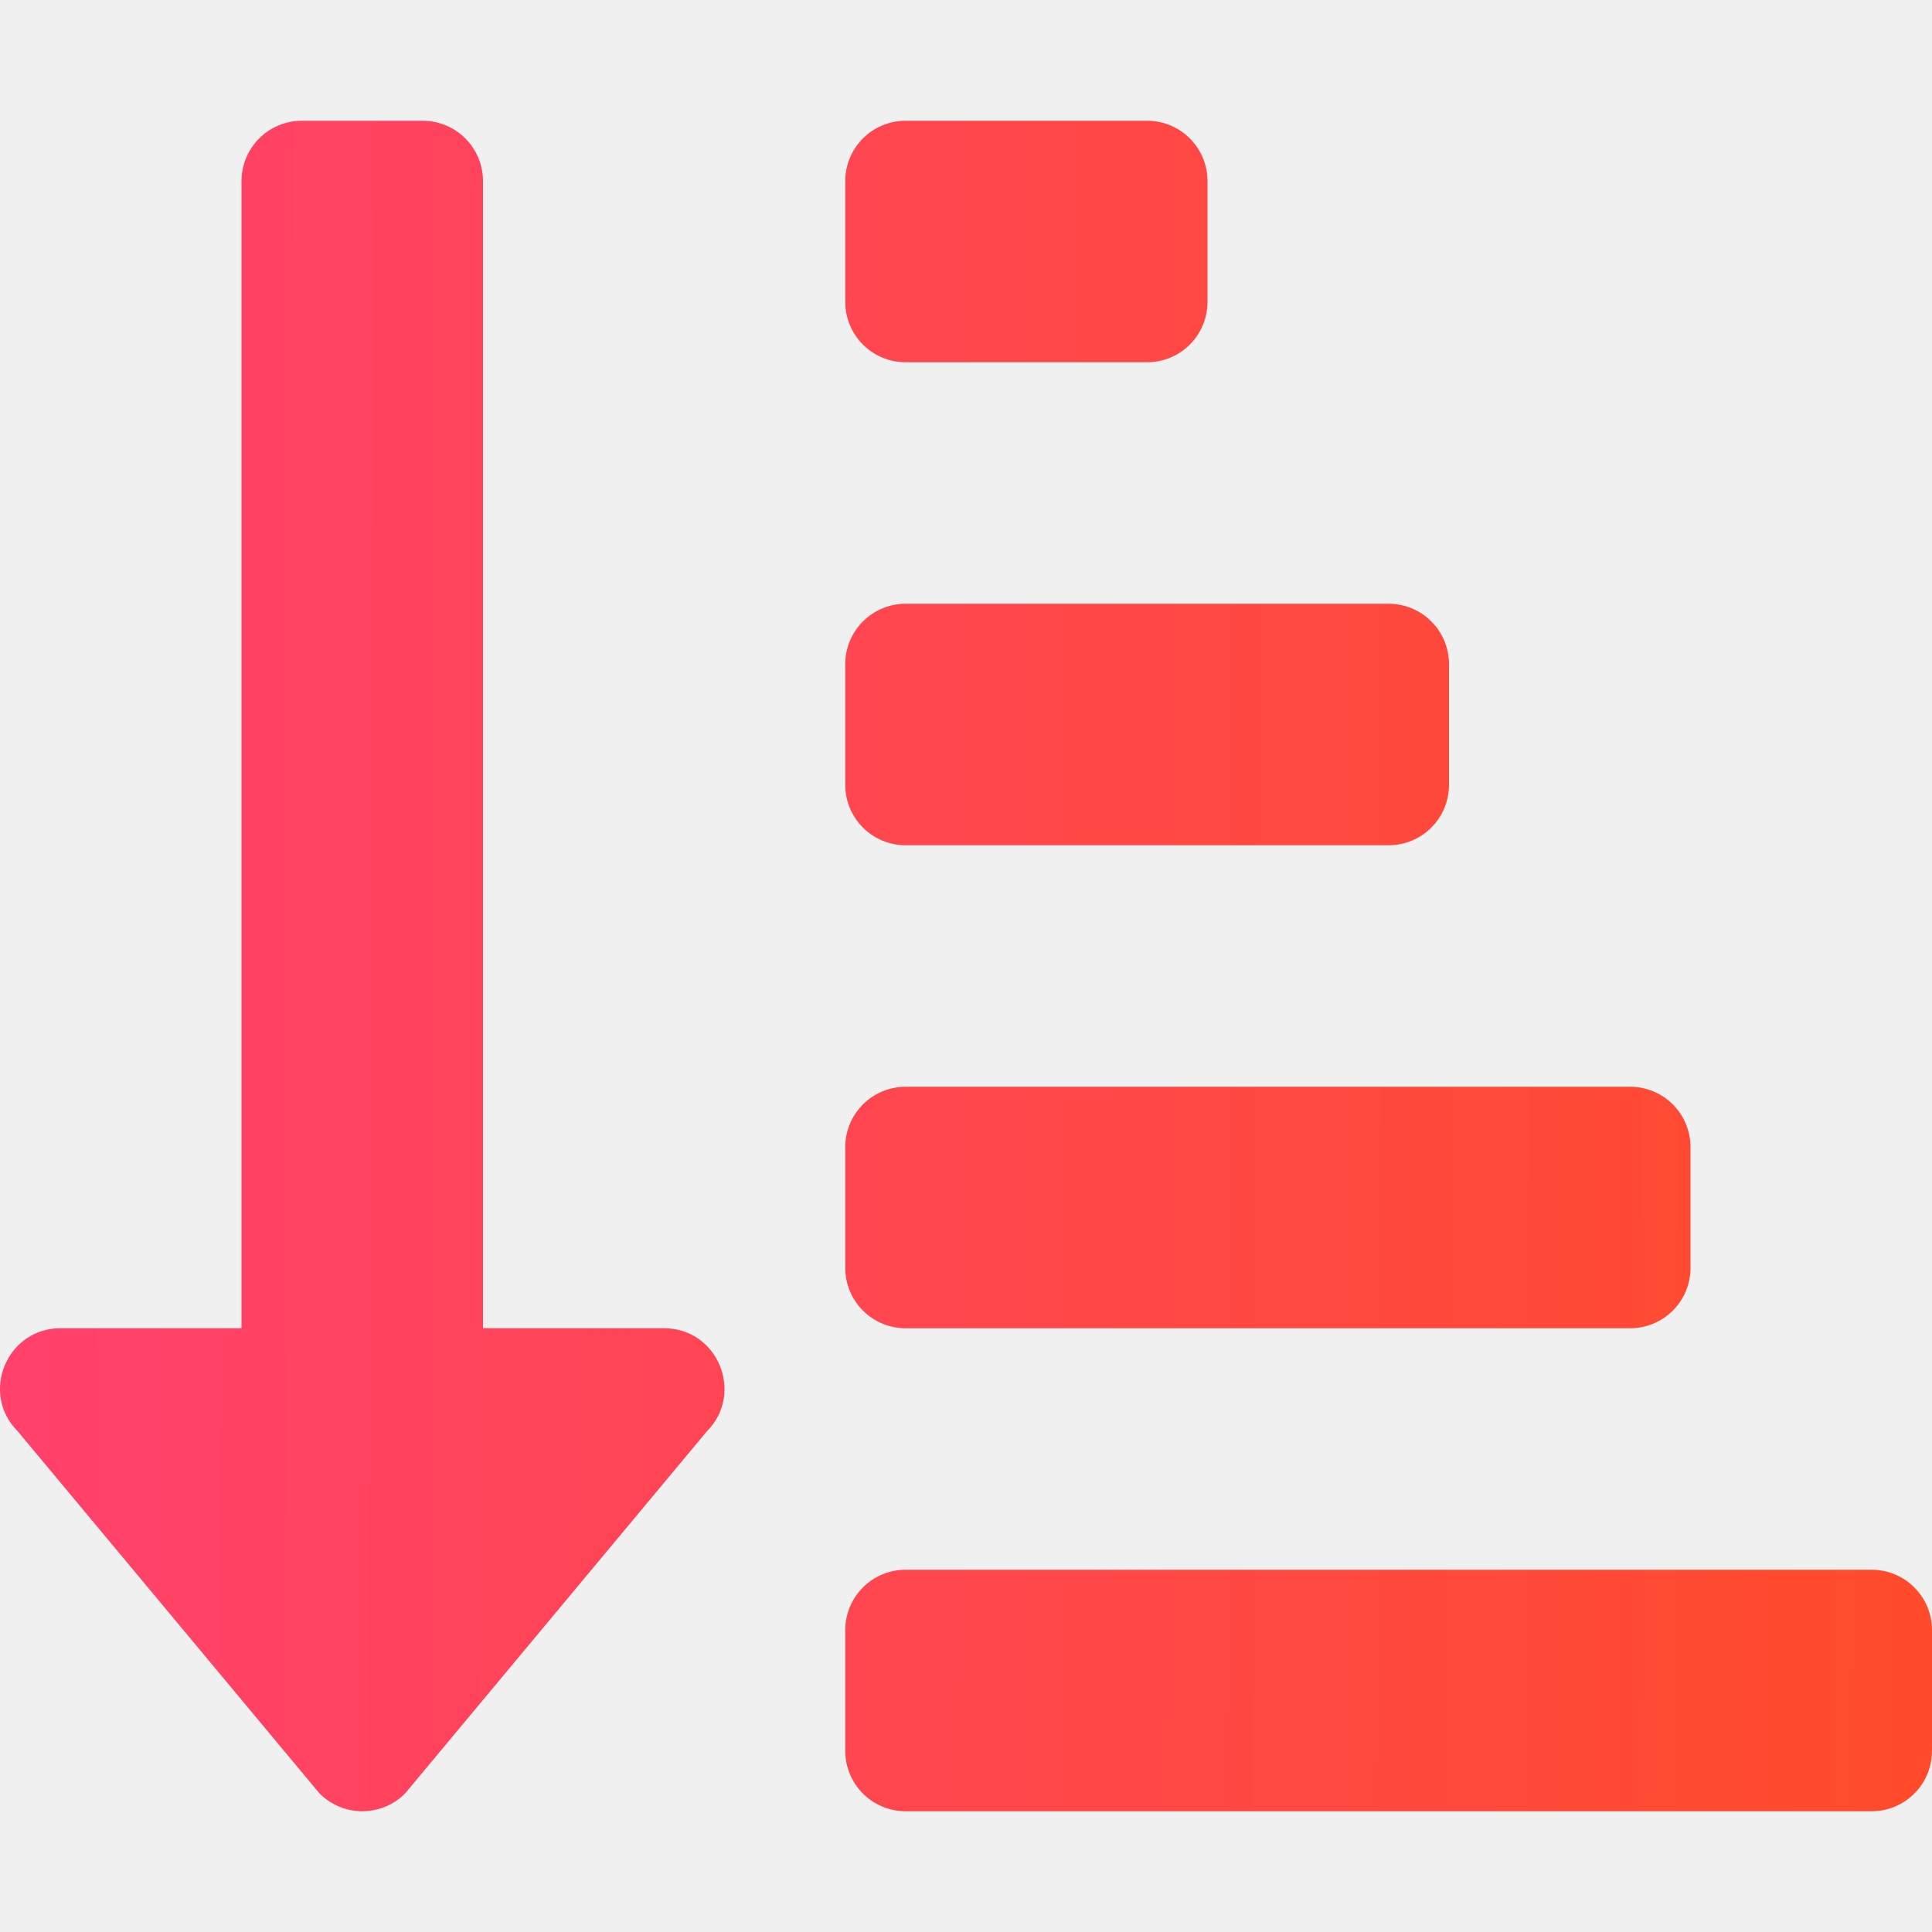
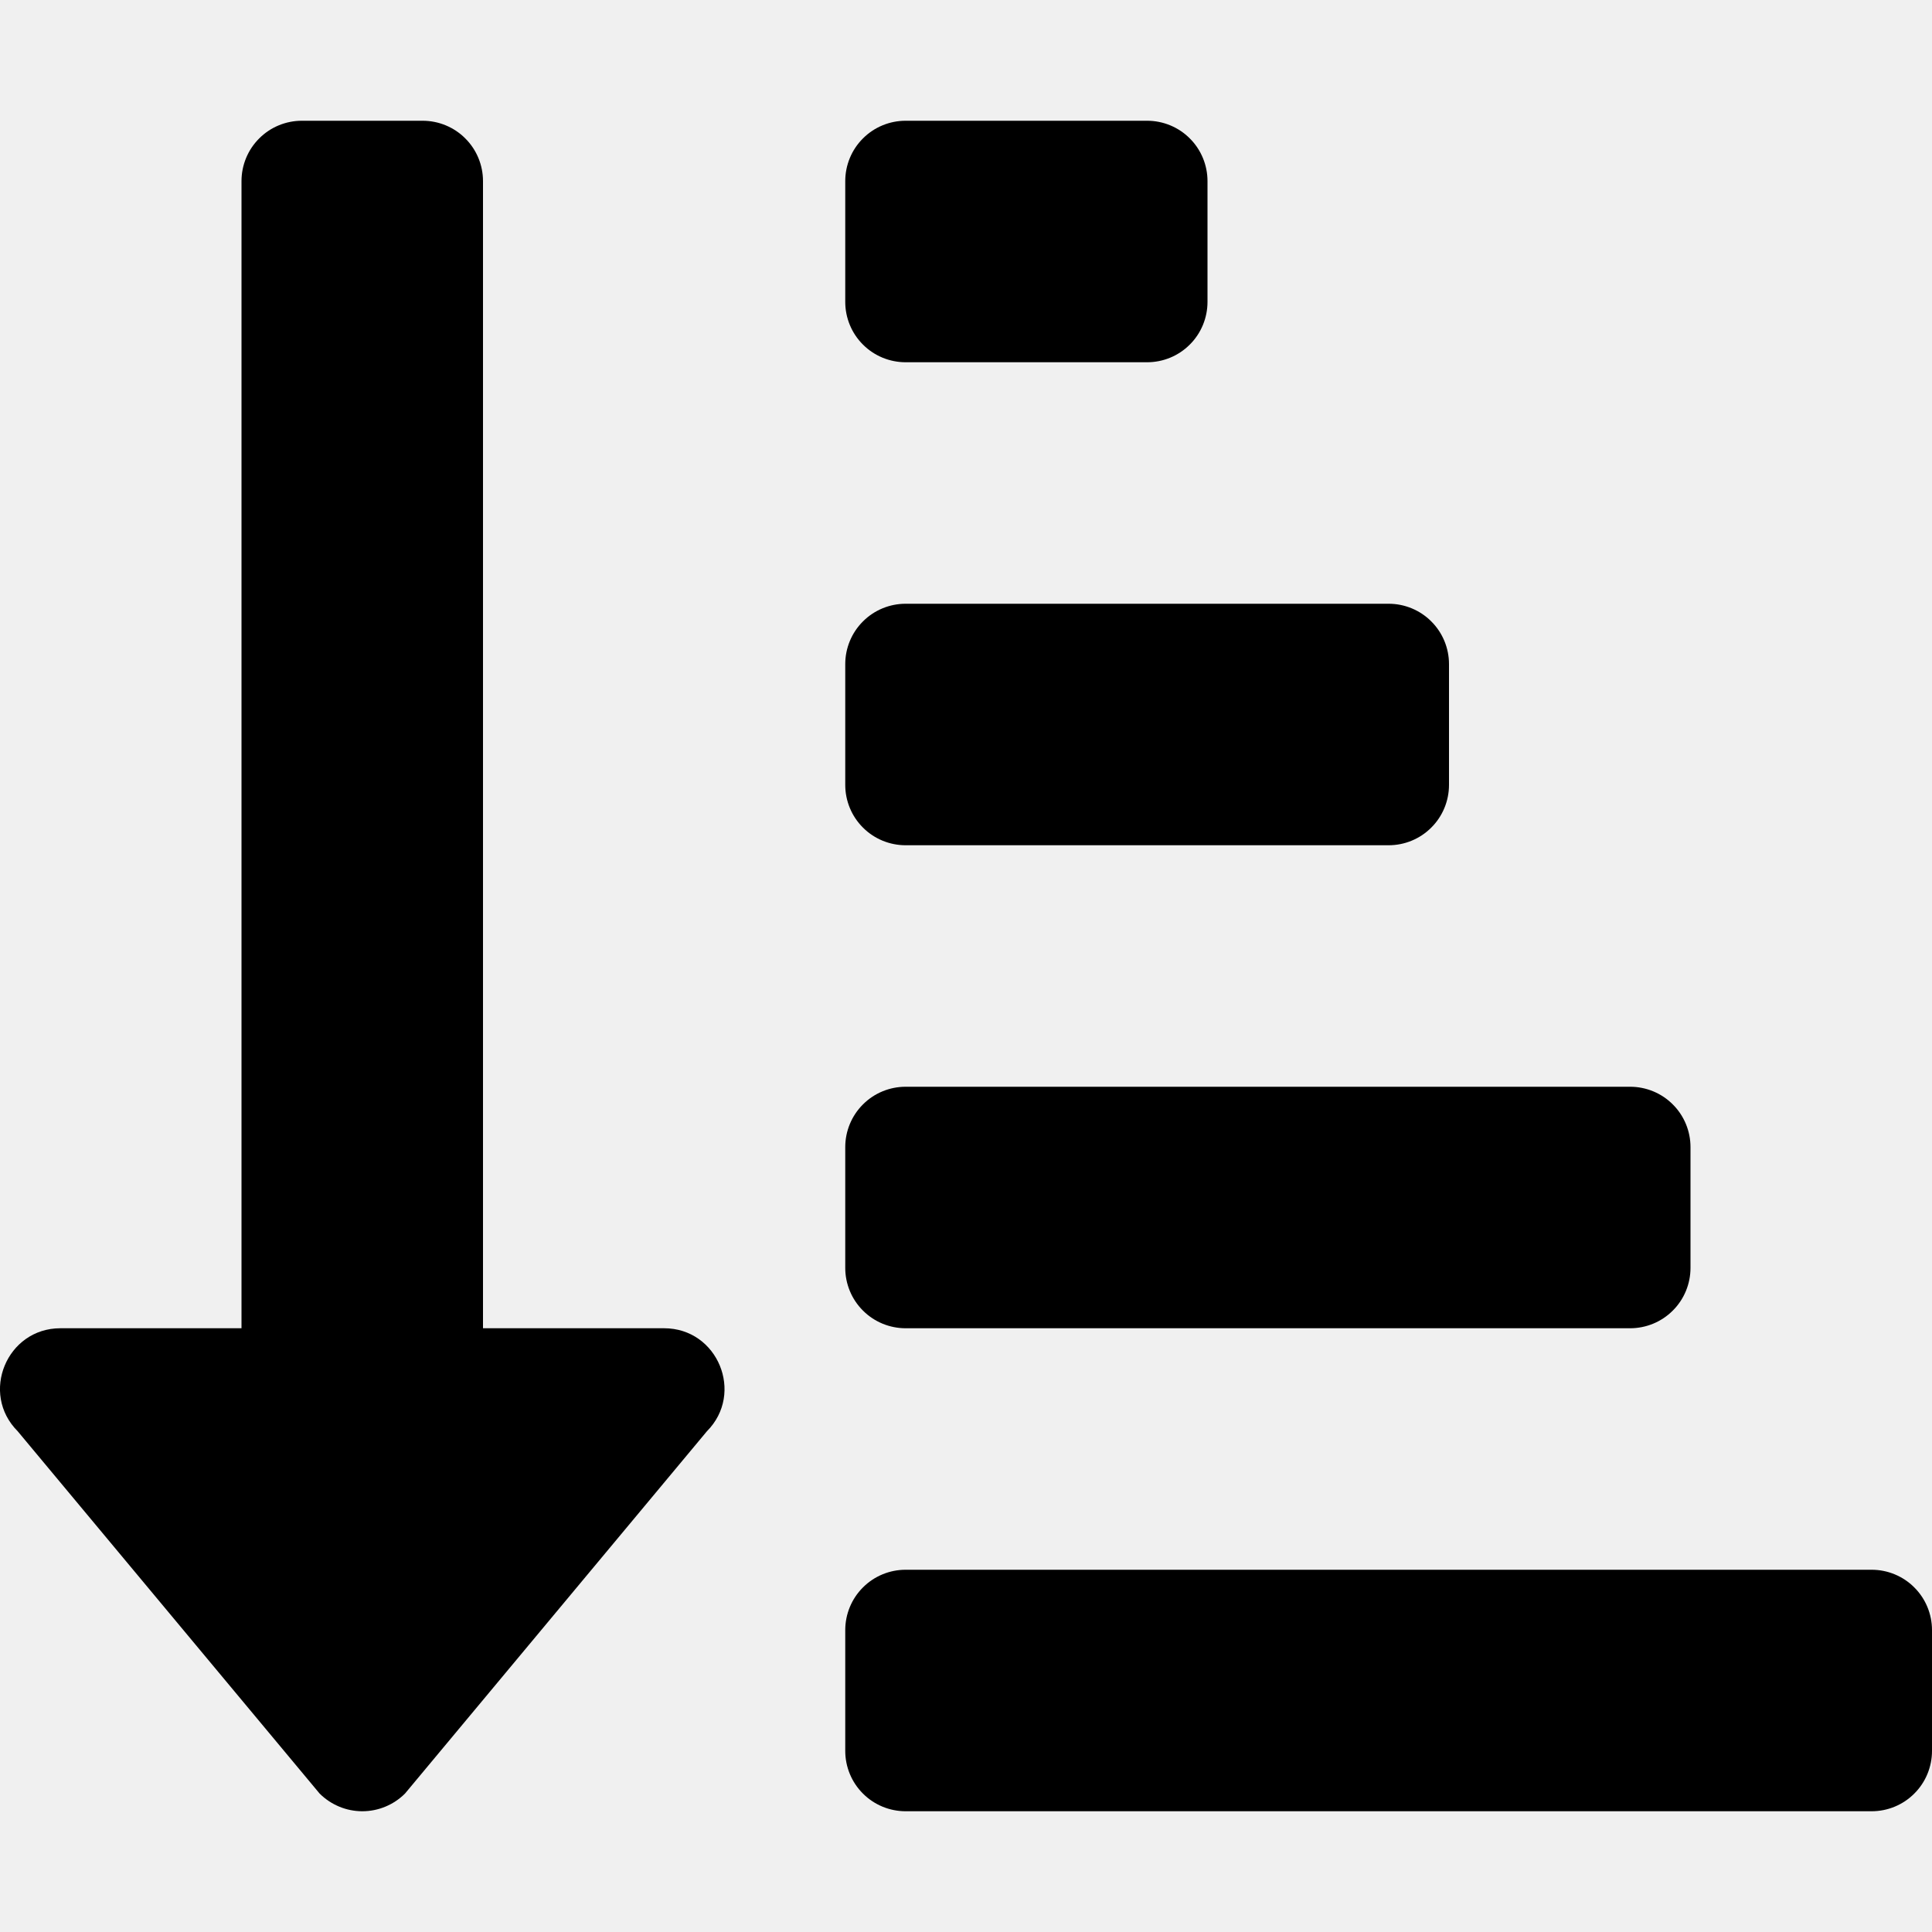
<svg xmlns="http://www.w3.org/2000/svg" width="32" height="32" viewBox="0 0 32 32" fill="none">
-   <g clip-path="url(#clip0_670_19382)">
+   <g clipPath="url(#clip0_670_19382)">
    <path d="M15 6H19C19.265 6 19.52 5.895 19.707 5.707C19.895 5.52 20 5.265 20 5V3C20 2.735 19.895 2.48 19.707 2.293C19.52 2.105 19.265 2 19 2H15C14.735 2 14.48 2.105 14.293 2.293C14.105 2.48 14 2.735 14 3V5C14 5.265 14.105 5.52 14.293 5.707C14.48 5.895 14.735 6 15 6ZM15 14H23C23.265 14 23.52 13.895 23.707 13.707C23.895 13.52 24 13.265 24 13V11C24 10.735 23.895 10.48 23.707 10.293C23.52 10.105 23.265 10 23 10H15C14.735 10 14.48 10.105 14.293 10.293C14.105 10.48 14 10.735 14 11V13C14 13.265 14.105 13.52 14.293 13.707C14.48 13.895 14.735 14 15 14ZM31 26H15C14.735 26 14.48 26.105 14.293 26.293C14.105 26.48 14 26.735 14 27V29C14 29.265 14.105 29.52 14.293 29.707C14.48 29.895 14.735 30 15 30H31C31.265 30 31.52 29.895 31.707 29.707C31.895 29.52 32 29.265 32 29V27C32 26.735 31.895 26.48 31.707 26.293C31.52 26.105 31.265 26 31 26ZM15 22H27C27.265 22 27.52 21.895 27.707 21.707C27.895 21.52 28 21.265 28 21V19C28 18.735 27.895 18.48 27.707 18.293C27.52 18.105 27.265 18 27 18H15C14.735 18 14.48 18.105 14.293 18.293C14.105 18.48 14 18.735 14 19V21C14 21.265 14.105 21.52 14.293 21.707C14.48 21.895 14.735 22 15 22ZM11 22H8V3C8 2.735 7.895 2.48 7.707 2.293C7.52 2.105 7.265 2 7 2H5C4.735 2 4.48 2.105 4.293 2.293C4.105 2.48 4 2.735 4 3V22H1C0.113 22 -0.336 23.078 0.294 23.707L5.294 29.707C5.482 29.894 5.736 30 6.001 30C6.266 30 6.521 29.894 6.708 29.707L11.708 23.707C12.334 23.079 11.889 22 11 22Z" fill="url(#paint0_linear_670_19382)" />
  </g>
  <defs>
    <linearGradient id="paint0_linear_670_19382" x1="-1.02169e-07" y1="15.177" x2="32.007" y2="15.333" gradientUnits="userSpaceOnUse">
-       <stop stop-color="#FF416C" />
-       <stop offset="1" stop-color="#FF4B2B" />
+       <stop stopColor="#FF416C" />
+       <stop offset="1" stopColor="#FF4B2B" />
    </linearGradient>
    <clipPath id="clip0_670_19382">
      <rect width="32" height="32" fill="white" />
    </clipPath>
  </defs>
</svg>
